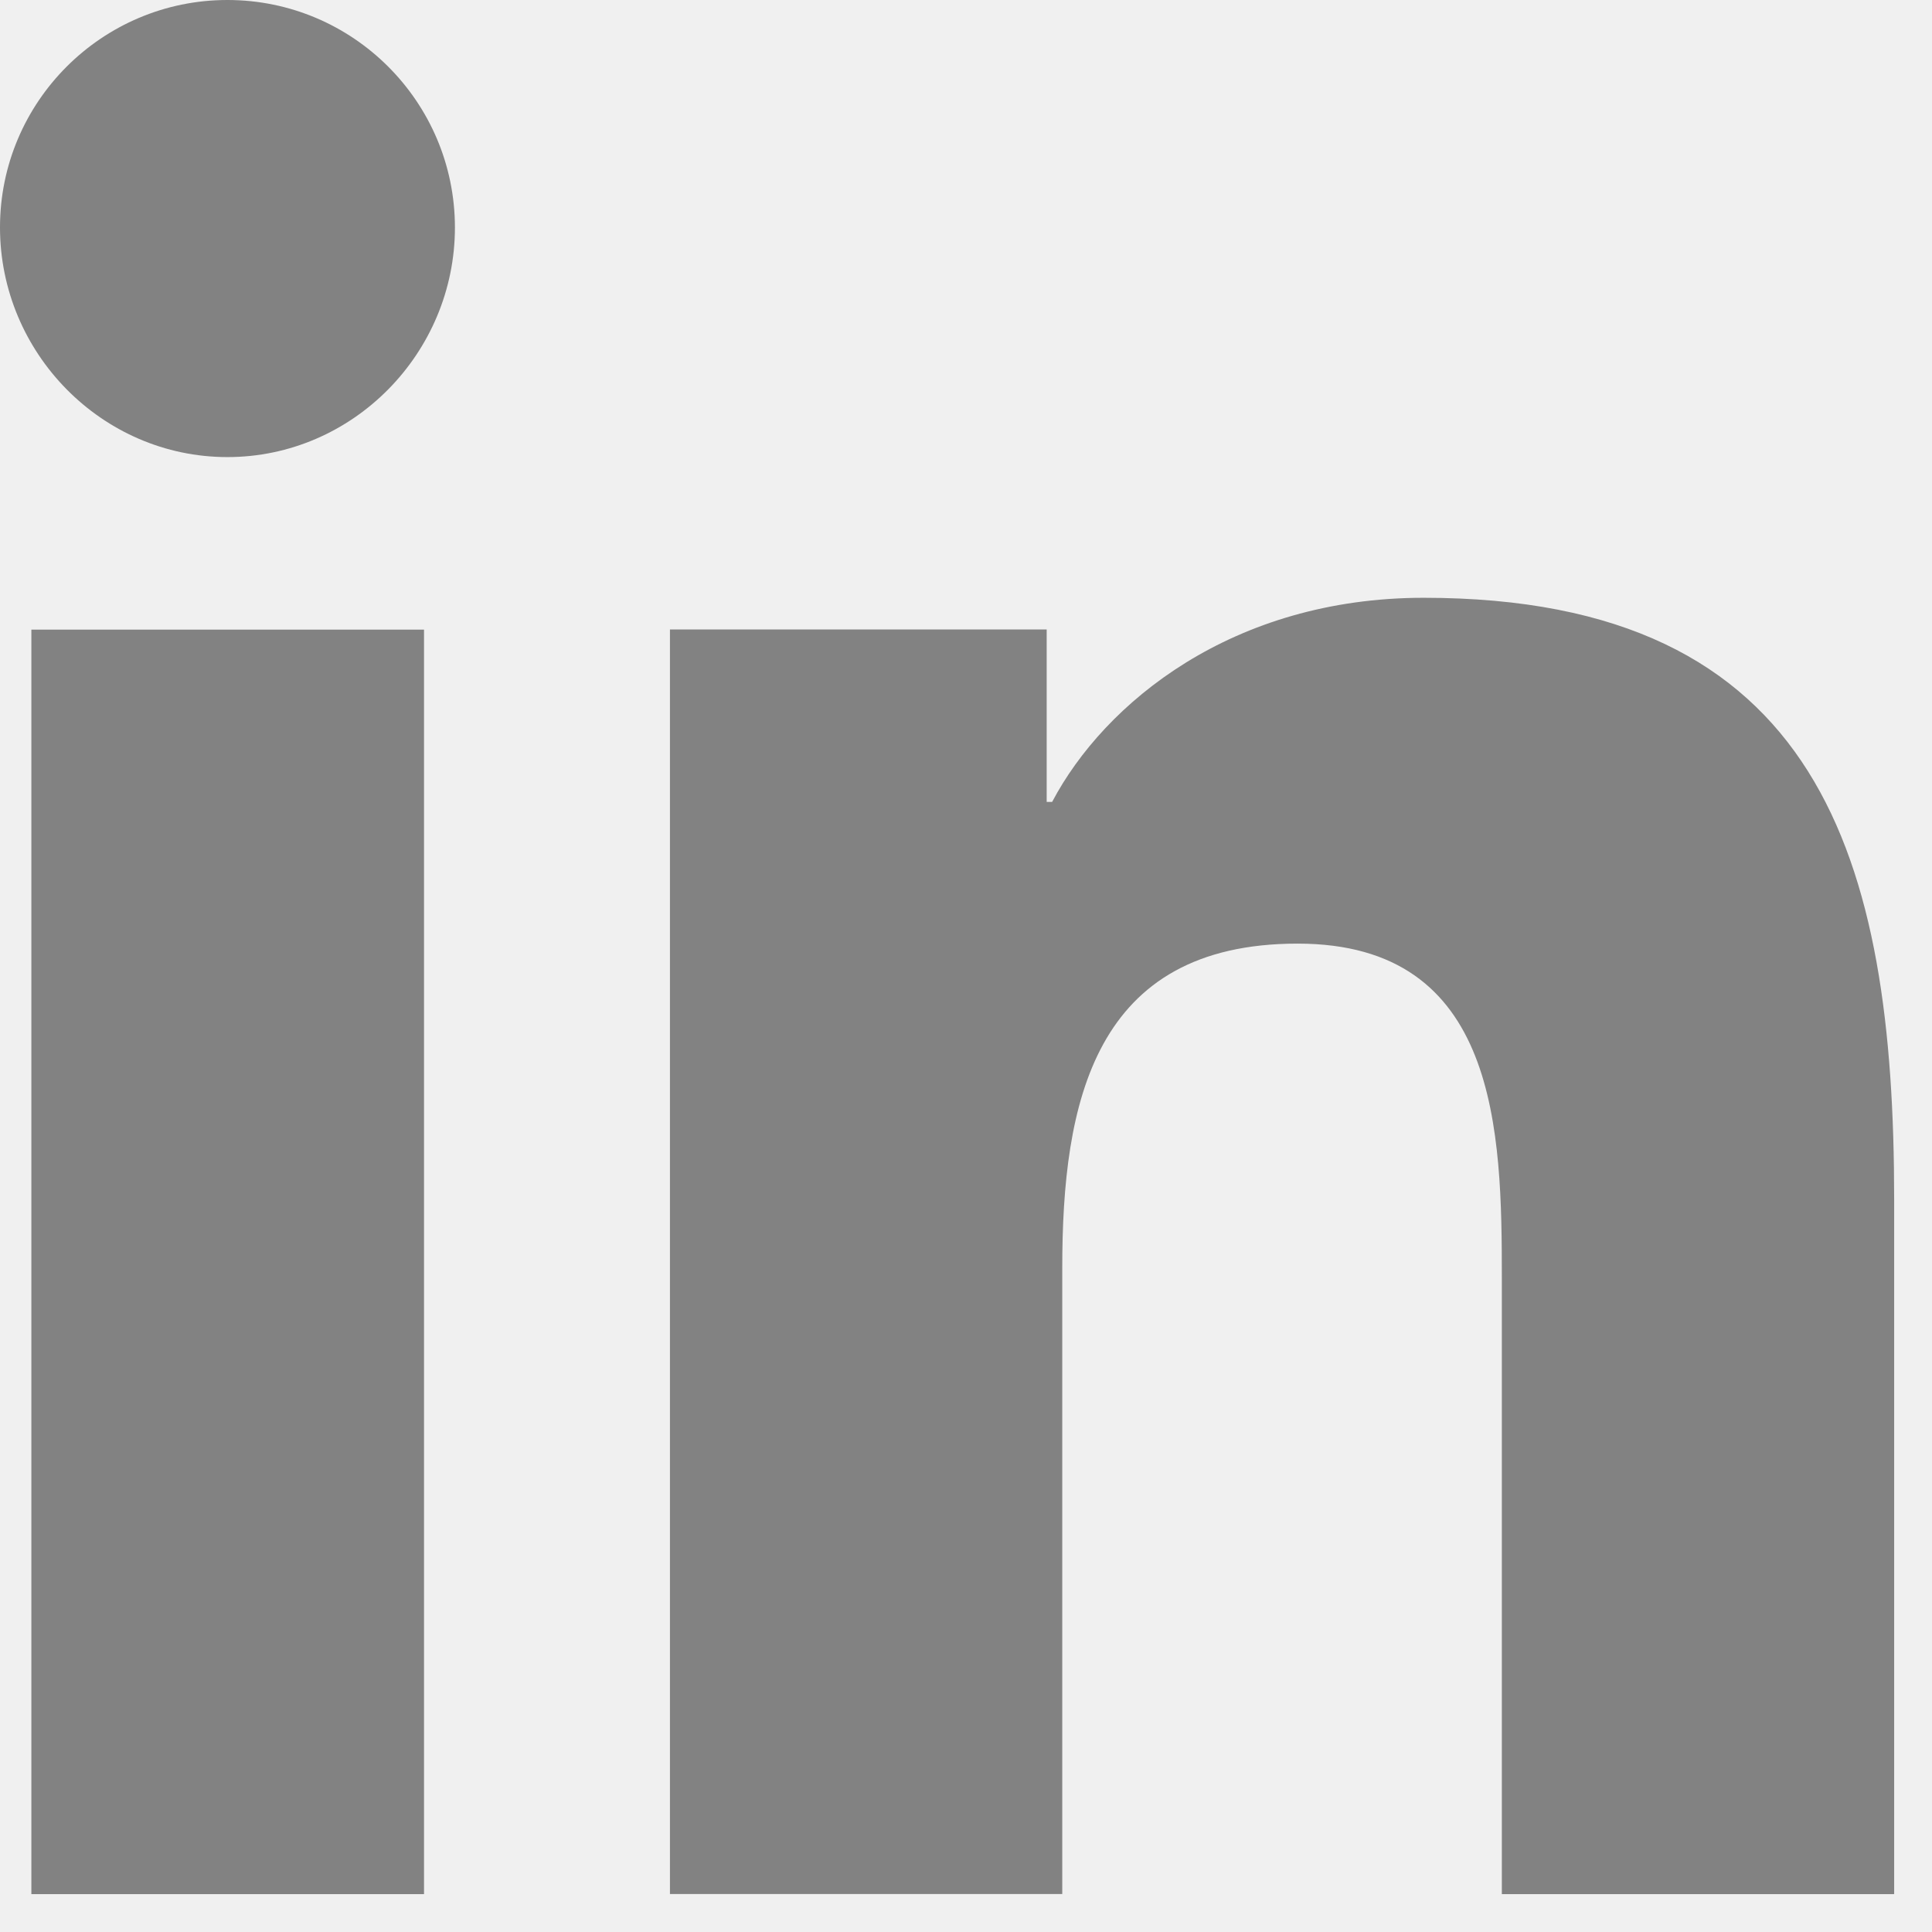
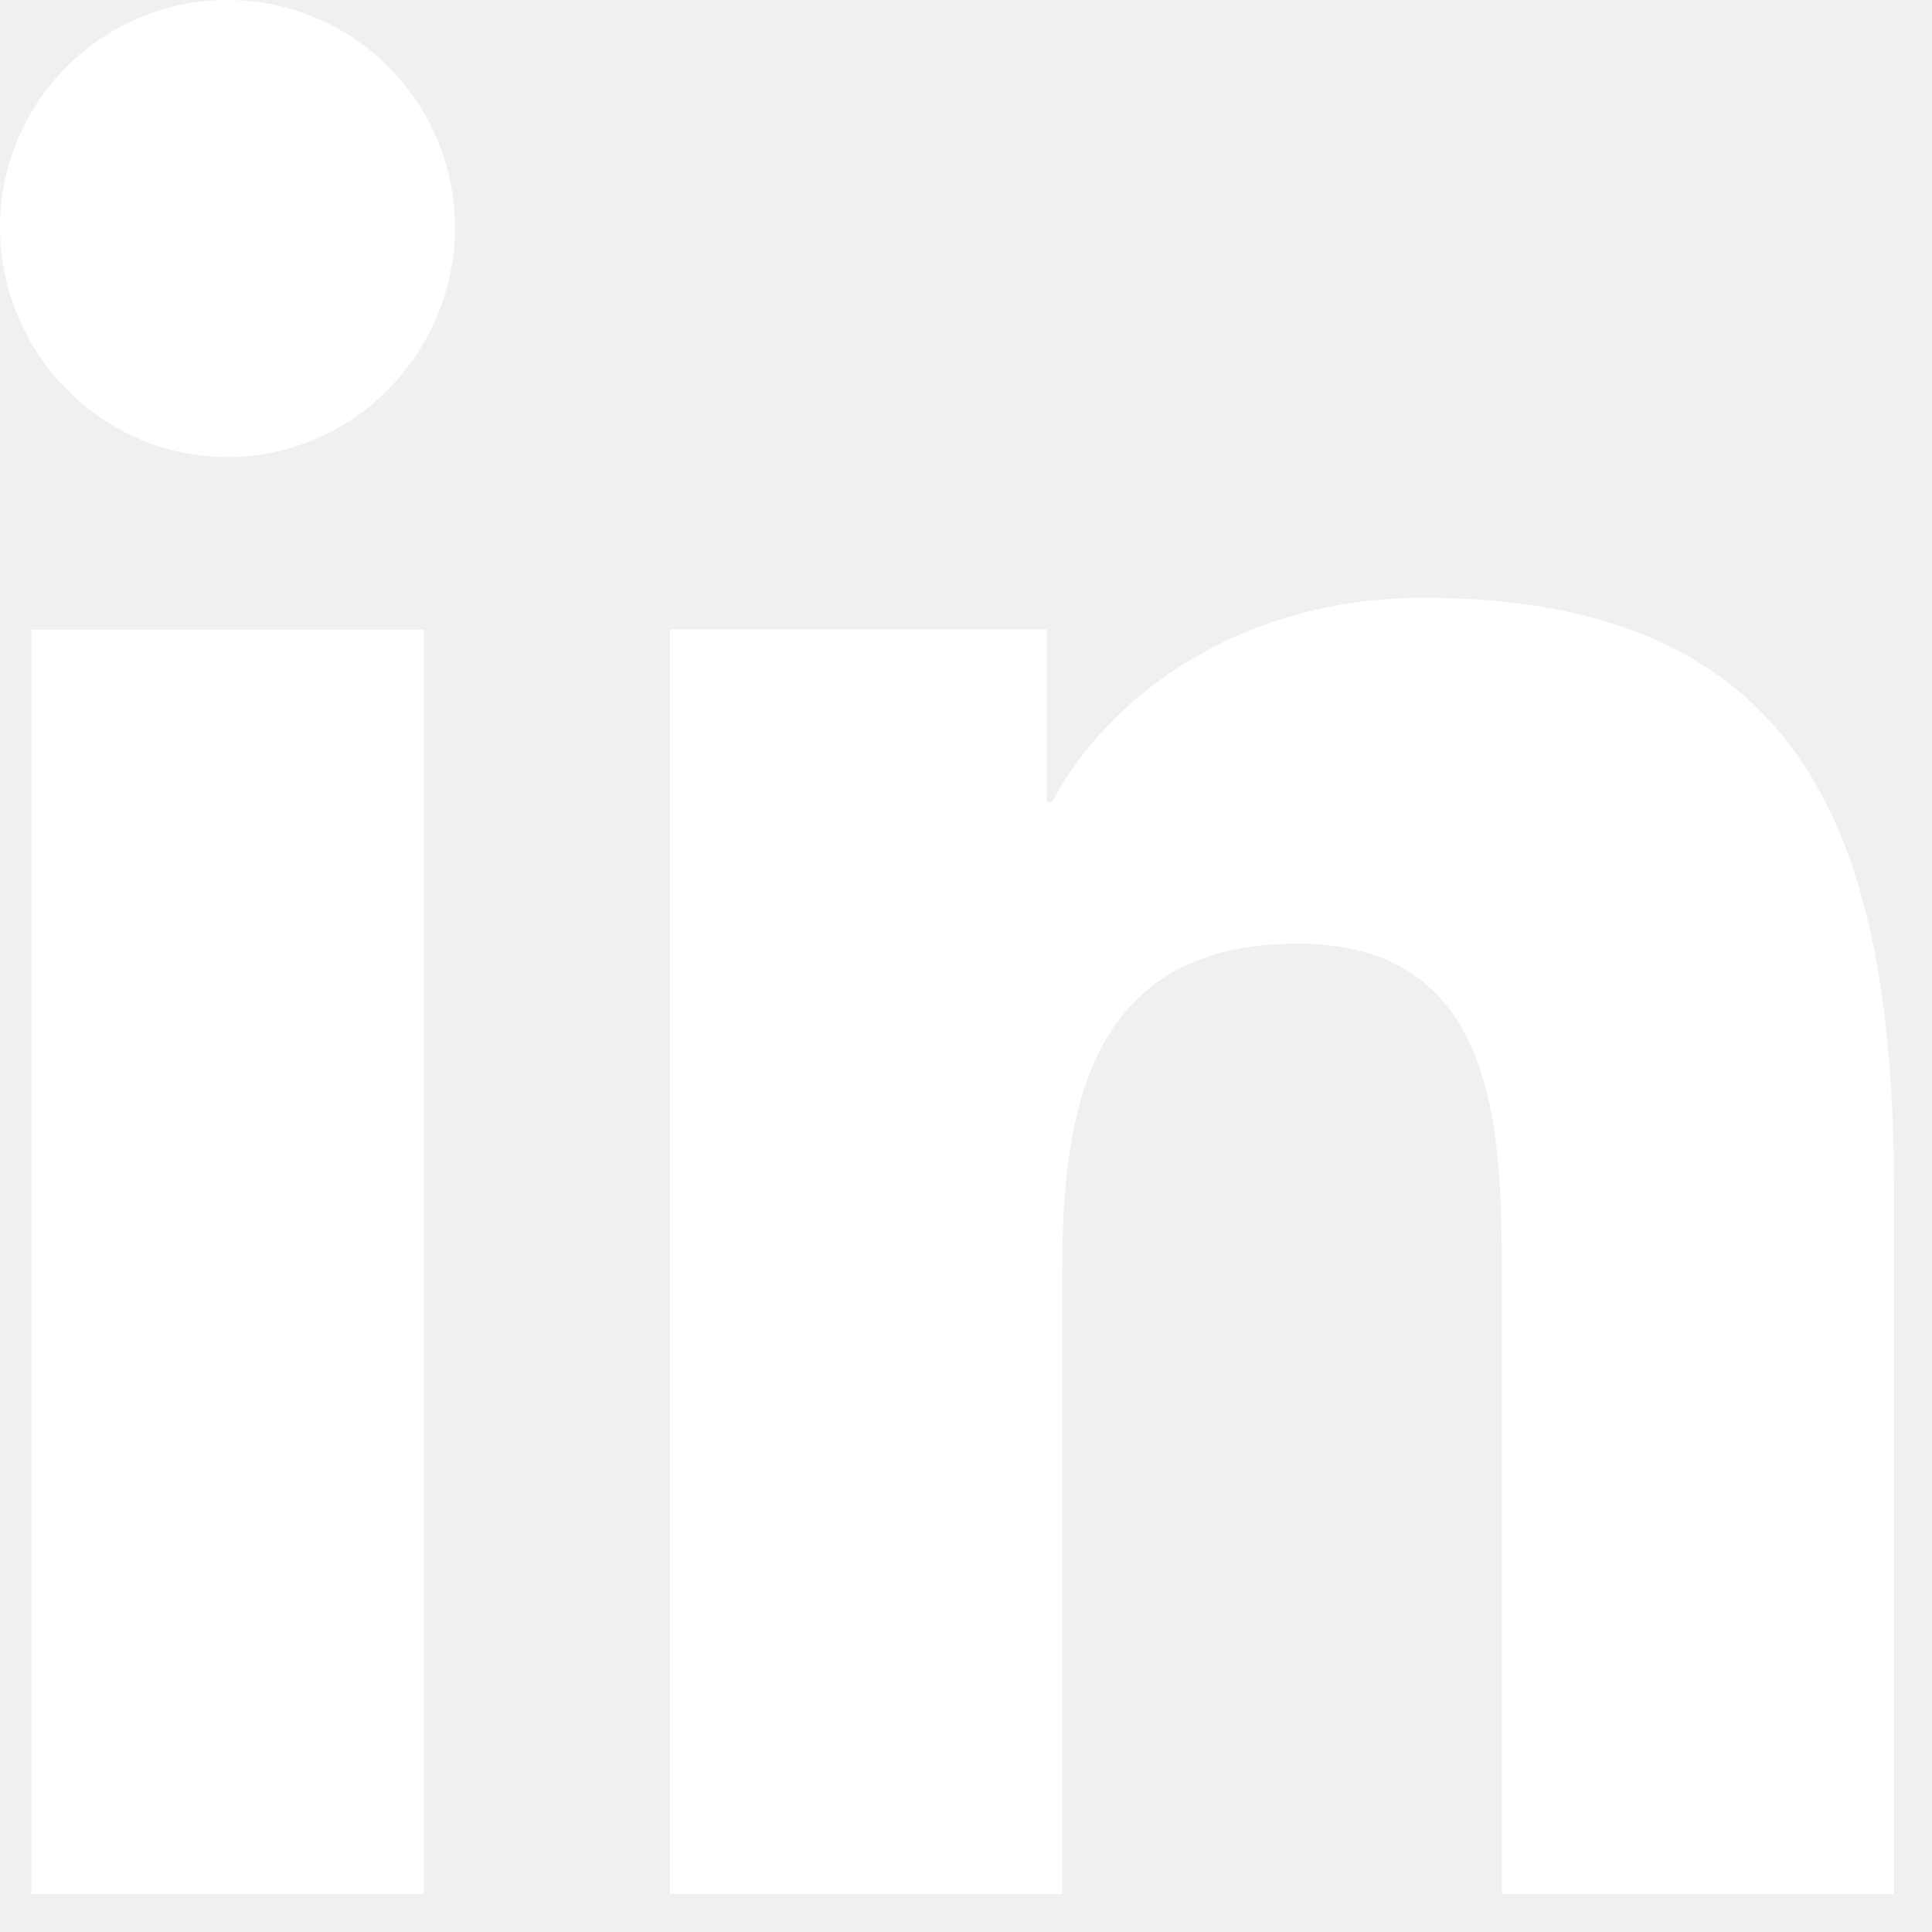
<svg xmlns="http://www.w3.org/2000/svg" width="17" height="17" viewBox="0 0 17 17" fill="none">
-   <path fill-rule="evenodd" clip-rule="evenodd" d="M0 2.001C0 0.897 0.897 0 2.001 0C3.106 0 4.002 0.897 4.003 2.001C4.003 3.106 3.106 4.022 2.001 4.022C0.897 4.022 0 3.106 0 2.001ZM16.663 16.667V16.666H16.667V10.553C16.667 7.563 16.023 5.26 12.527 5.26C10.847 5.26 9.719 6.182 9.258 7.056H9.21V5.539H5.895V16.666H9.347V11.156C9.347 9.705 9.622 8.303 11.418 8.303C13.188 8.303 13.215 9.958 13.215 11.249V16.667H16.663ZM0.276 5.54H3.731V16.667H0.276V5.54Z" fill="#828282" />
+   <path fill-rule="evenodd" clip-rule="evenodd" d="M0 2.001C0 0.897 0.897 0 2.001 0C3.106 0 4.002 0.897 4.003 2.001C4.003 3.106 3.106 4.022 2.001 4.022C0.897 4.022 0 3.106 0 2.001ZM16.663 16.667V16.666H16.667V10.553C16.667 7.563 16.023 5.26 12.527 5.26C10.847 5.26 9.719 6.182 9.258 7.056H9.21V5.539H5.895V16.666H9.347V11.156C9.347 9.705 9.622 8.303 11.418 8.303C13.188 8.303 13.215 9.958 13.215 11.249V16.667H16.663ZM0.276 5.54H3.731V16.667H0.276V5.54Z" fill="#ffffff" />
</svg>
